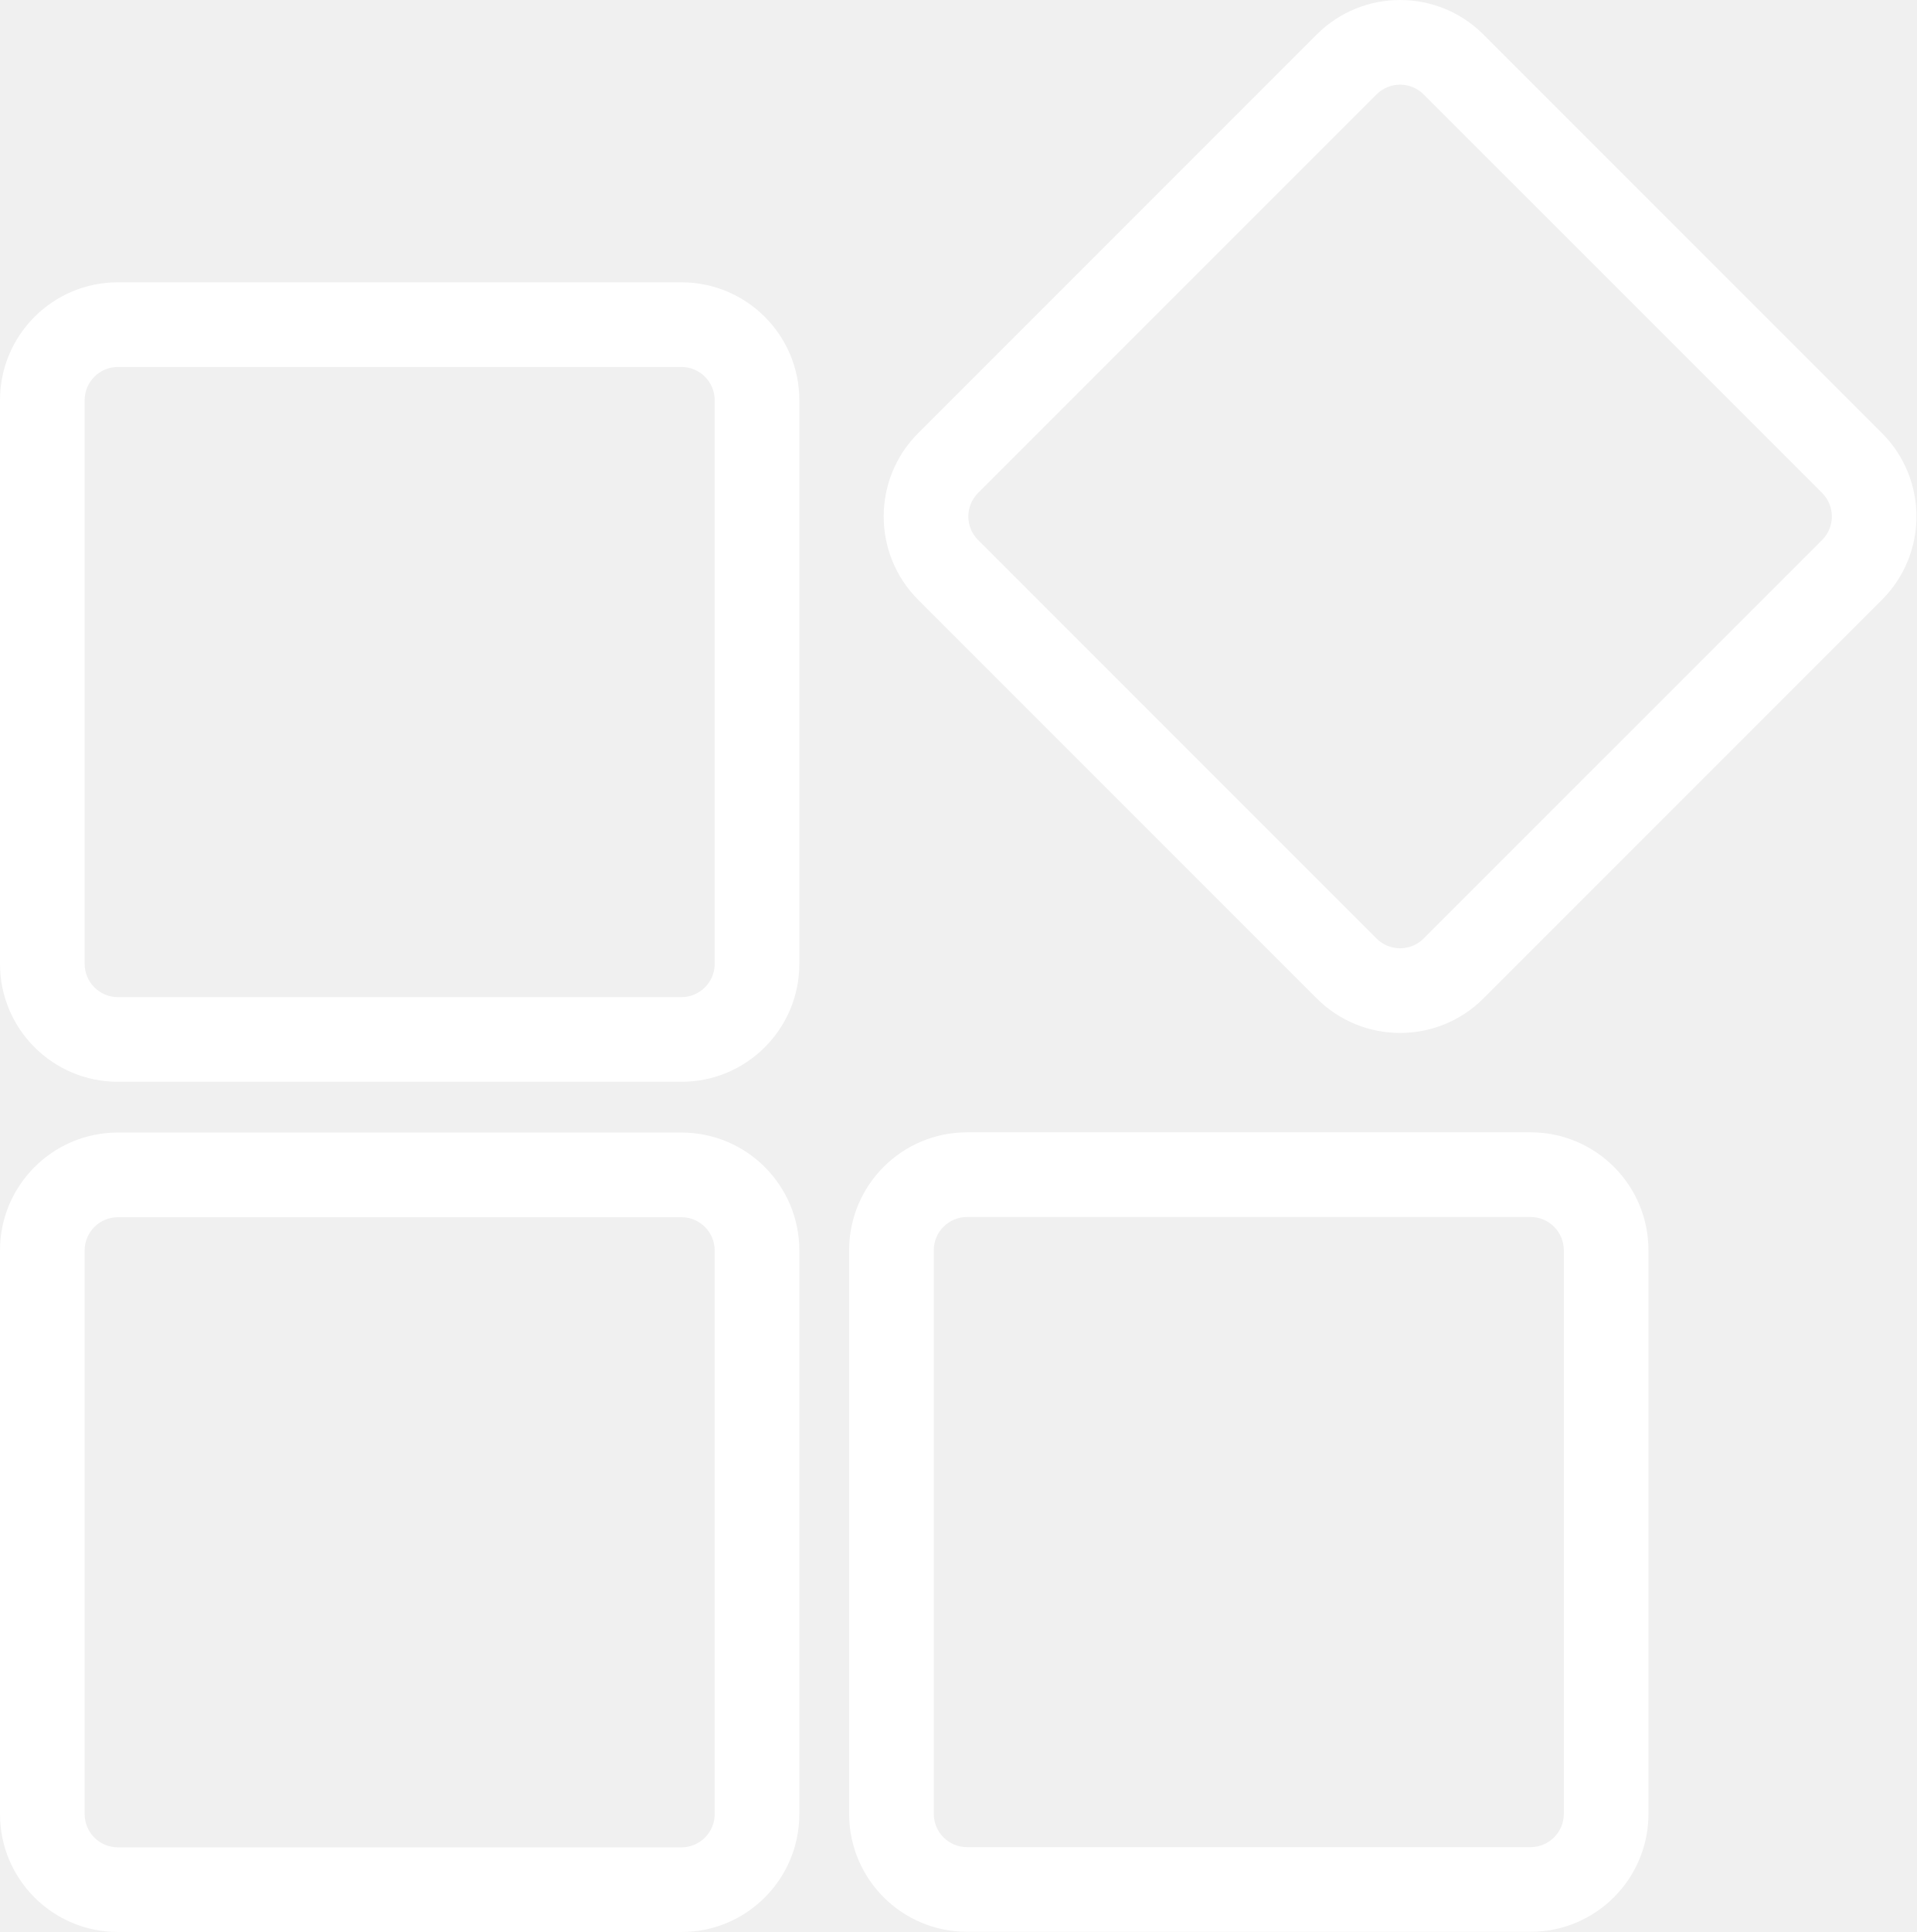
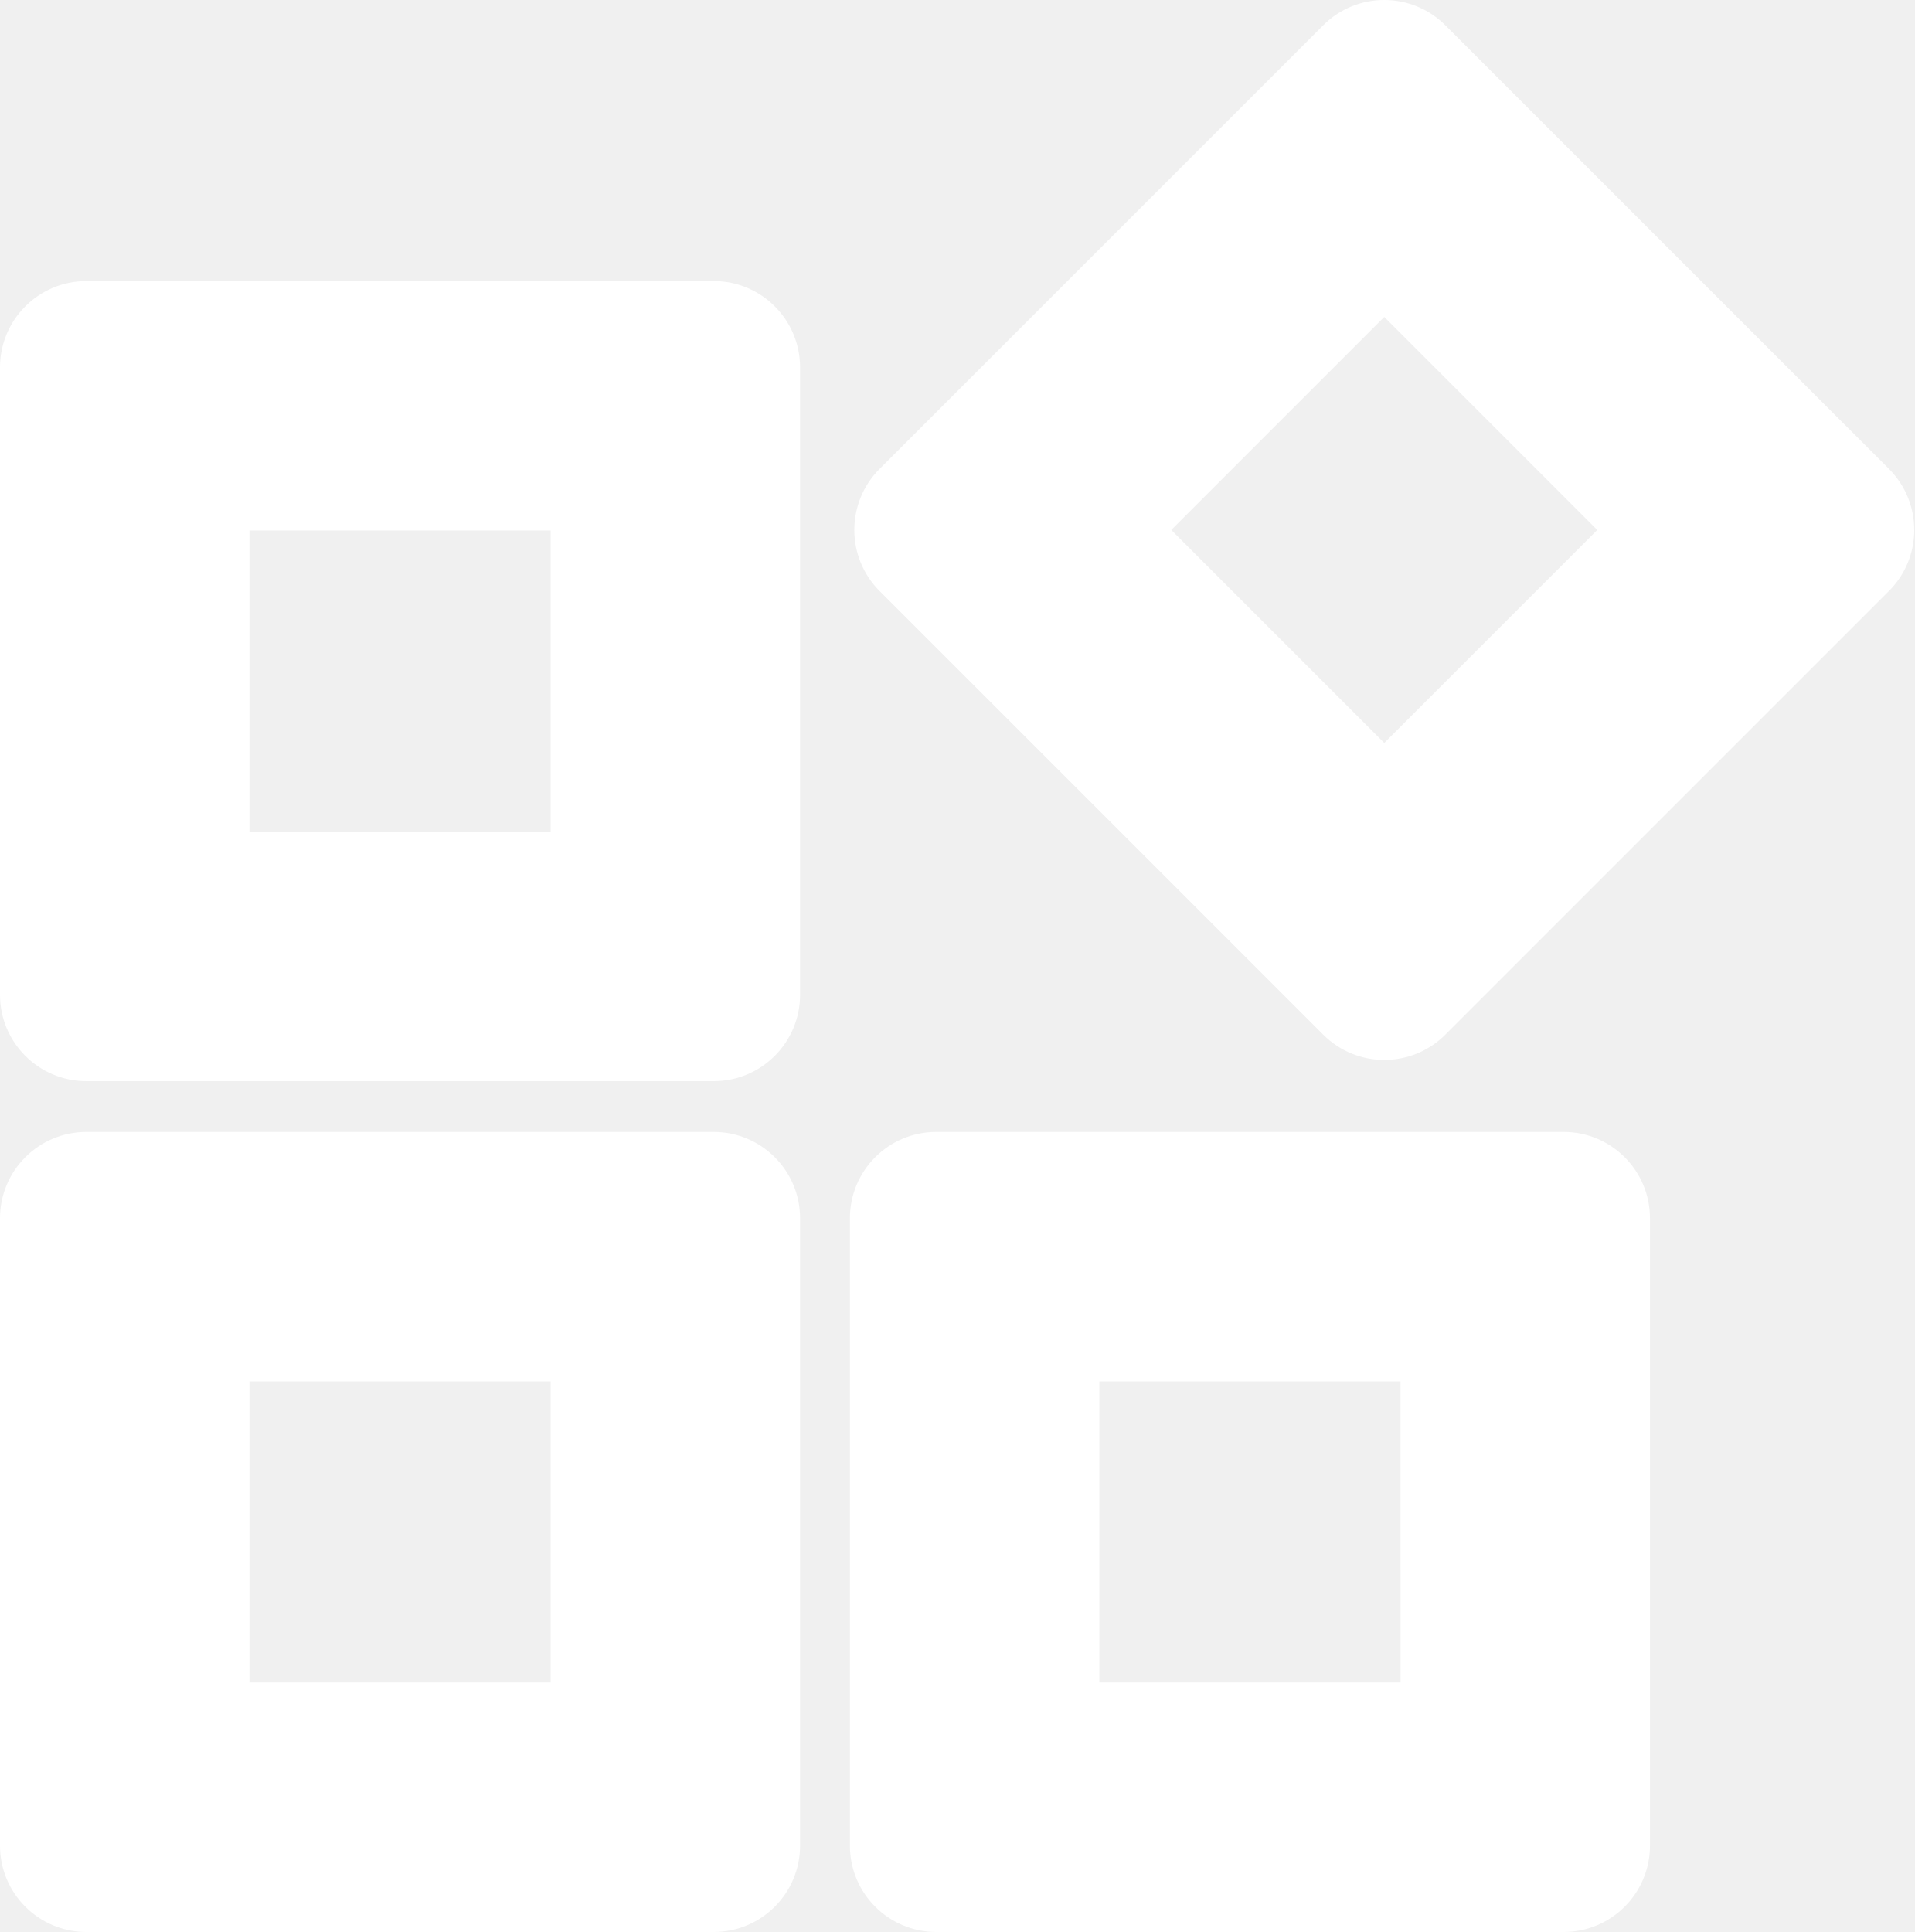
- <svg xmlns="http://www.w3.org/2000/svg" id="Шар_1" data-name="Шар 1" viewBox="0 0 1585.01 1597.6">
+ <svg xmlns="http://www.w3.org/2000/svg" id="Шар_1" data-name="Шар 1" viewBox="0 0 1581.72 1596.4">
  <defs>
    <style>.cls-1{fill:#fff;}</style>
  </defs>
-   <path class="cls-1" d="M563.59,241.22H97.5A97.5,97.5,0,0,0,0,338.72V804.81a97.5,97.5,0,0,0,97.5,97.5H563.59a97.5,97.5,0,0,0,97.5-97.5V338.72A97.5,97.5,0,0,0,563.59,241.22Zm27.5,563.59a27.54,27.54,0,0,1-27.5,27.5H97.5A27.54,27.54,0,0,1,70,804.81V338.72a27.54,27.54,0,0,1,27.5-27.5H563.59a27.54,27.54,0,0,1,27.5,27.5Z" transform="translate(0 -7.77)" />
-   <path class="cls-1" d="M563.59,944.29H97.5A97.5,97.5,0,0,0,0,1041.79v466.08a97.5,97.5,0,0,0,97.5,97.5H563.59a97.5,97.5,0,0,0,97.5-97.5V1041.79A97.5,97.5,0,0,0,563.59,944.29Zm27.5,563.59a27.54,27.54,0,0,1-27.5,27.5H97.5a27.54,27.54,0,0,1-27.5-27.5V1041.79a27.54,27.54,0,0,1,27.5-27.5H563.59a27.54,27.54,0,0,1,27.5,27.5Z" transform="translate(0 -7.77)" />
-   <path class="cls-1" d="M1556.45,365.9,1226.88,36.33a97.5,97.5,0,0,0-137.89,0L759.42,365.9a97.5,97.5,0,0,0,0,137.89L1089,833.37a97.5,97.5,0,0,0,137.89,0L1556.45,503.8A97.51,97.51,0,0,0,1556.45,365.9ZM1507,454.3,1177.38,783.87a27.5,27.5,0,0,1-38.9,0L808.92,454.3a27.5,27.5,0,0,1,0-38.9L1138.49,85.83a27.5,27.5,0,0,1,38.9,0L1507,415.4A27.54,27.54,0,0,1,1507,454.3Z" transform="translate(0 -7.77)" />
-   <path class="cls-1" d="M1265.86,944.11H799.78a97.5,97.5,0,0,0-97.5,97.5V1507.7a97.5,97.5,0,0,0,97.5,97.5h466.08a97.5,97.5,0,0,0,97.5-97.5V1041.62A97.5,97.5,0,0,0,1265.86,944.11Zm27.5,563.59a27.54,27.54,0,0,1-27.5,27.5H799.78a27.54,27.54,0,0,1-27.5-27.5V1041.62a27.54,27.54,0,0,1,27.5-27.5h466.08a27.54,27.54,0,0,1,27.5,27.5Z" transform="translate(0 -7.77)" />
+   <path class="cls-1" d="M0,304.81V823.18a71.36,71.36,0,0,0,71.36,71.36H589.73a71.36,71.36,0,0,0,71.36-71.36V304.81a71.36,71.36,0,0,0-71.36-71.36H71.36A71.36,71.36,0,0,0,0,304.81ZM455,688.43H206.11V439.56H455Z" transform="translate(0 -1.2)" />
+   <path class="cls-1" d="M702.27,1007.88v518.36a71.36,71.36,0,0,0,71.36,71.36H1292a71.36,71.36,0,0,0,71.36-71.36V1007.88A71.36,71.36,0,0,0,1292,936.51H773.64A71.36,71.36,0,0,0,702.27,1007.88Zm455,383.61H908.39V1142.63h248.86Z" transform="translate(0 -1.2)" />
+   <path class="cls-1" d="M1093.35,22.1,726.82,388.64a71.36,71.36,0,0,0,0,100.93L1093.35,856.1a71.36,71.36,0,0,0,100.93,0l366.54-366.54a71.36,71.36,0,0,0,0-100.93L1194.28,22.1A71.36,71.36,0,0,0,1093.35,22.1Zm50.46,593-176-176,176-176,176,176Z" transform="translate(0 -1.2)" />
+   <path class="cls-1" d="M0,1007.88v518.36a71.36,71.36,0,0,0,71.36,71.36H589.73a71.36,71.36,0,0,0,71.36-71.36V1007.88a71.36,71.36,0,0,0-71.36-71.36H71.36A71.36,71.36,0,0,0,0,1007.88Zm455,383.61H206.11V1142.63H455Z" transform="translate(0 -1.2)" />
</svg>
